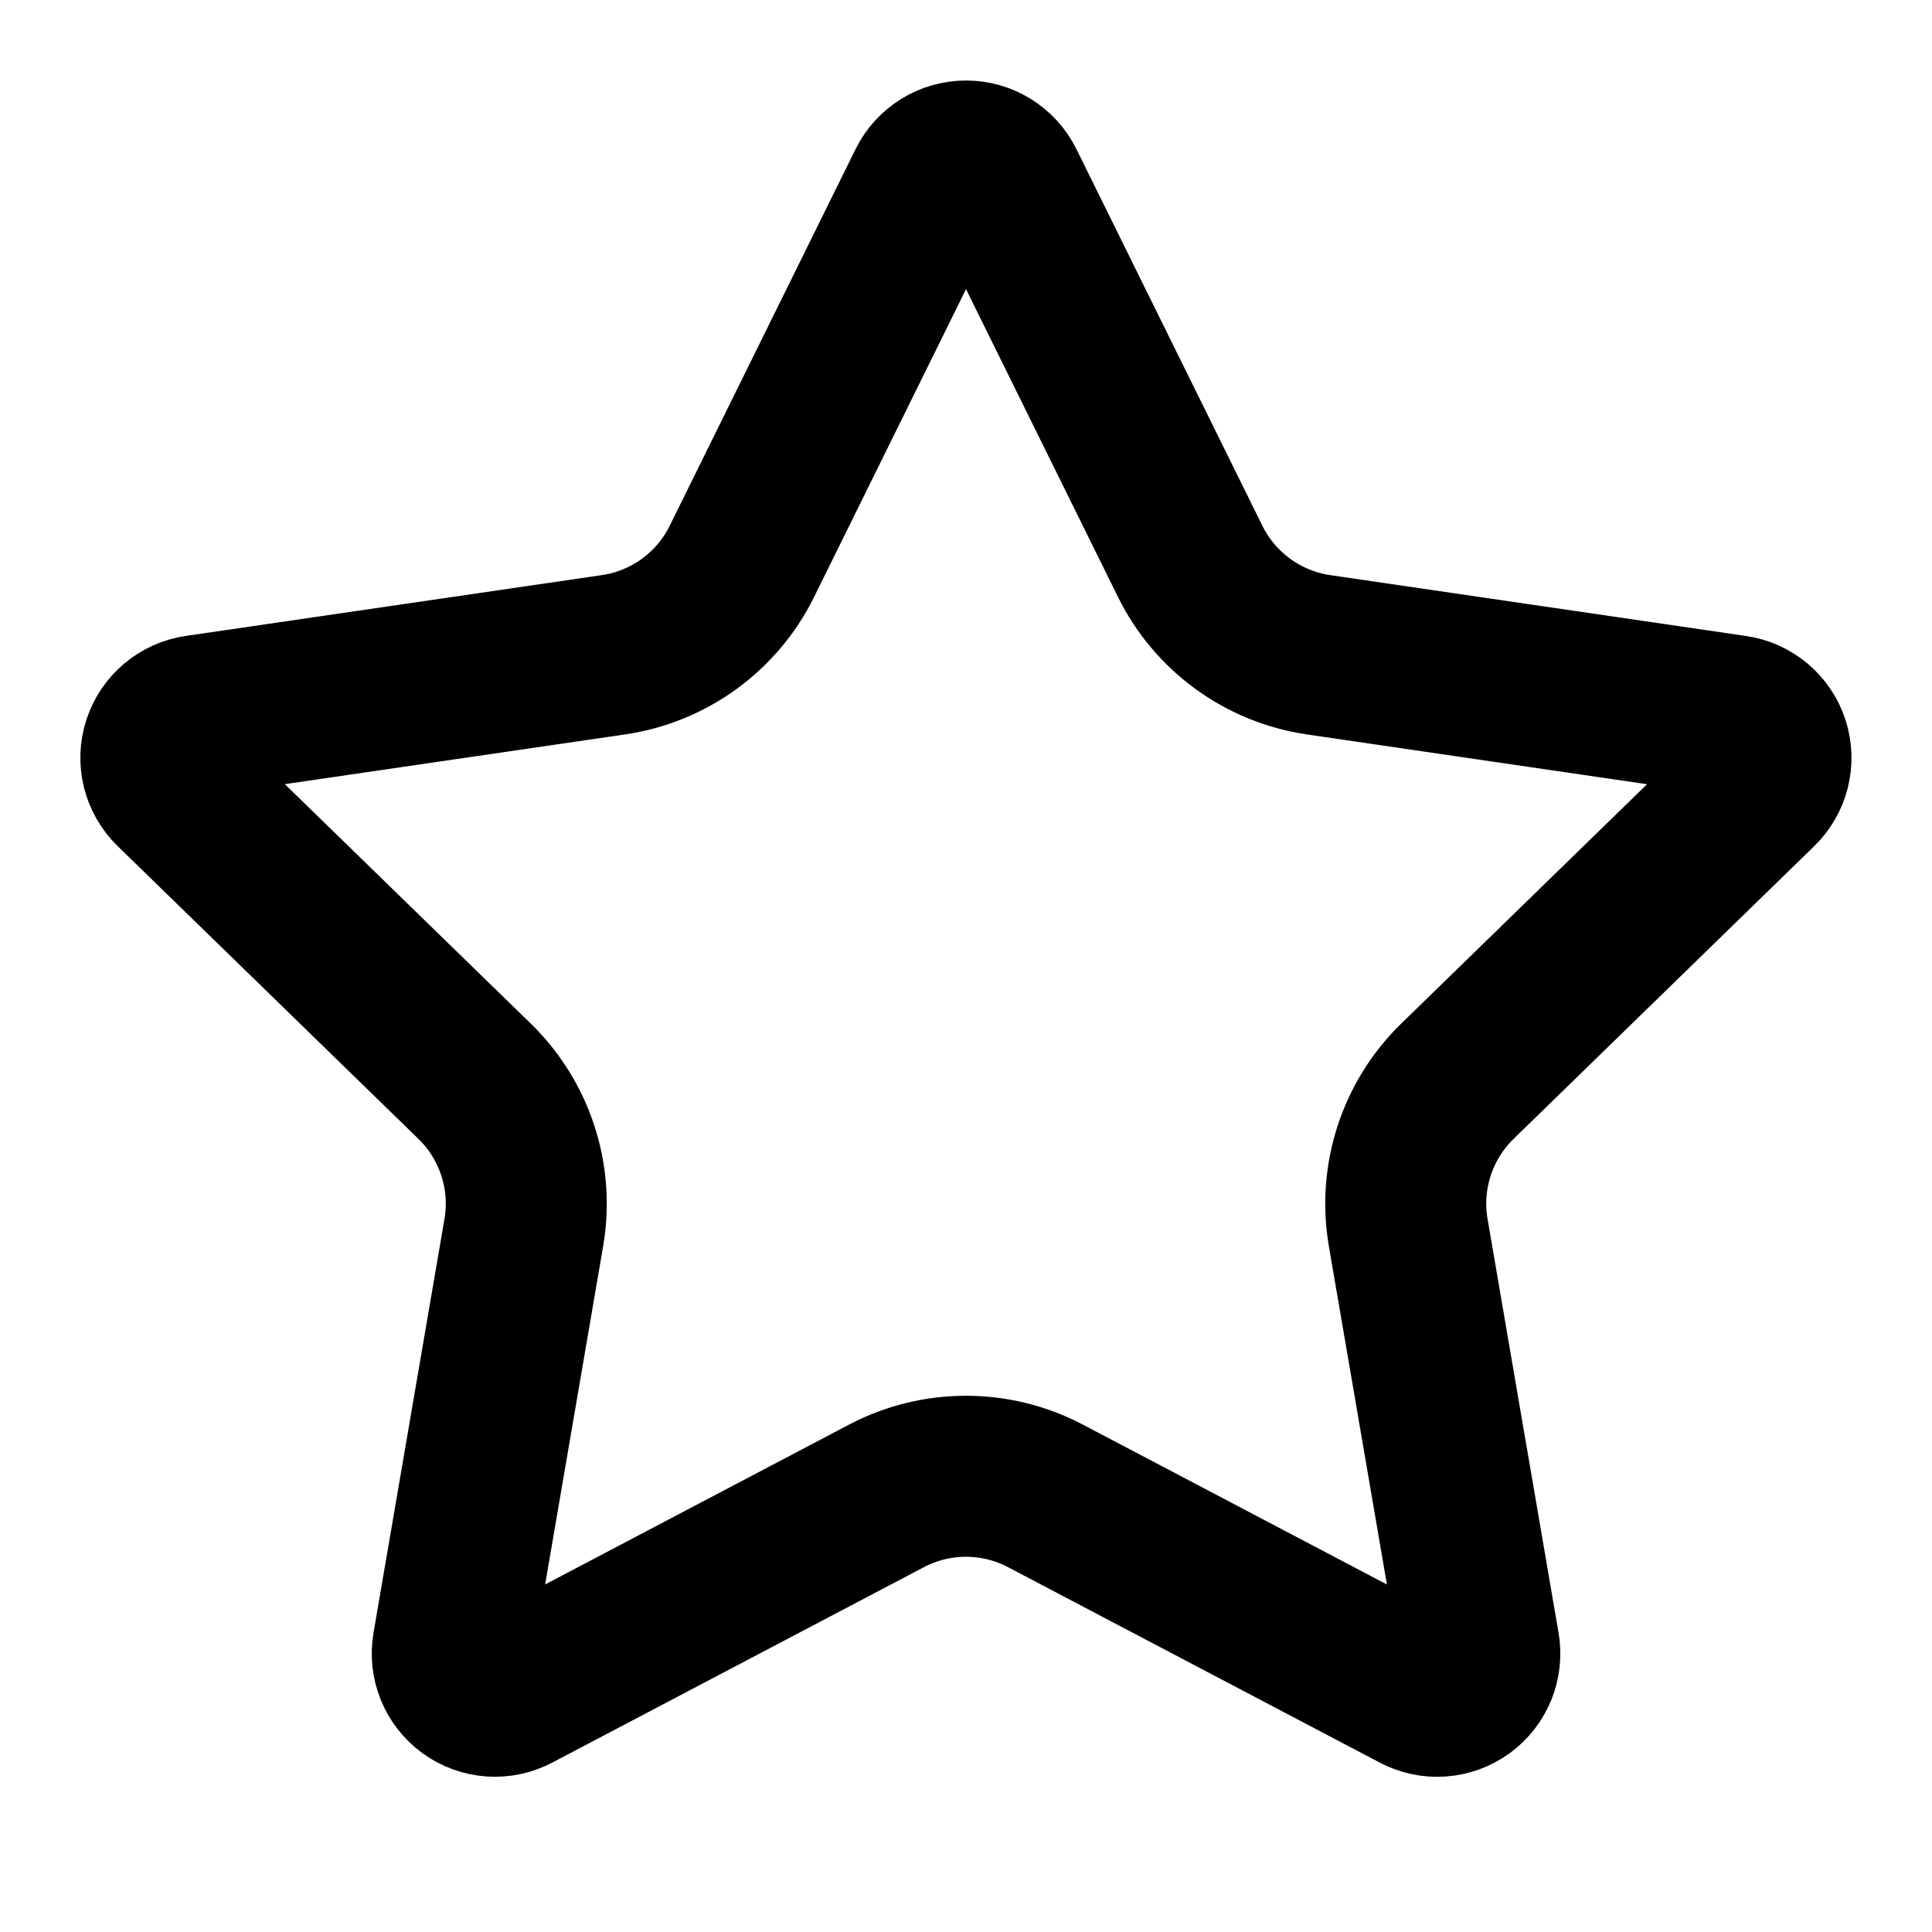
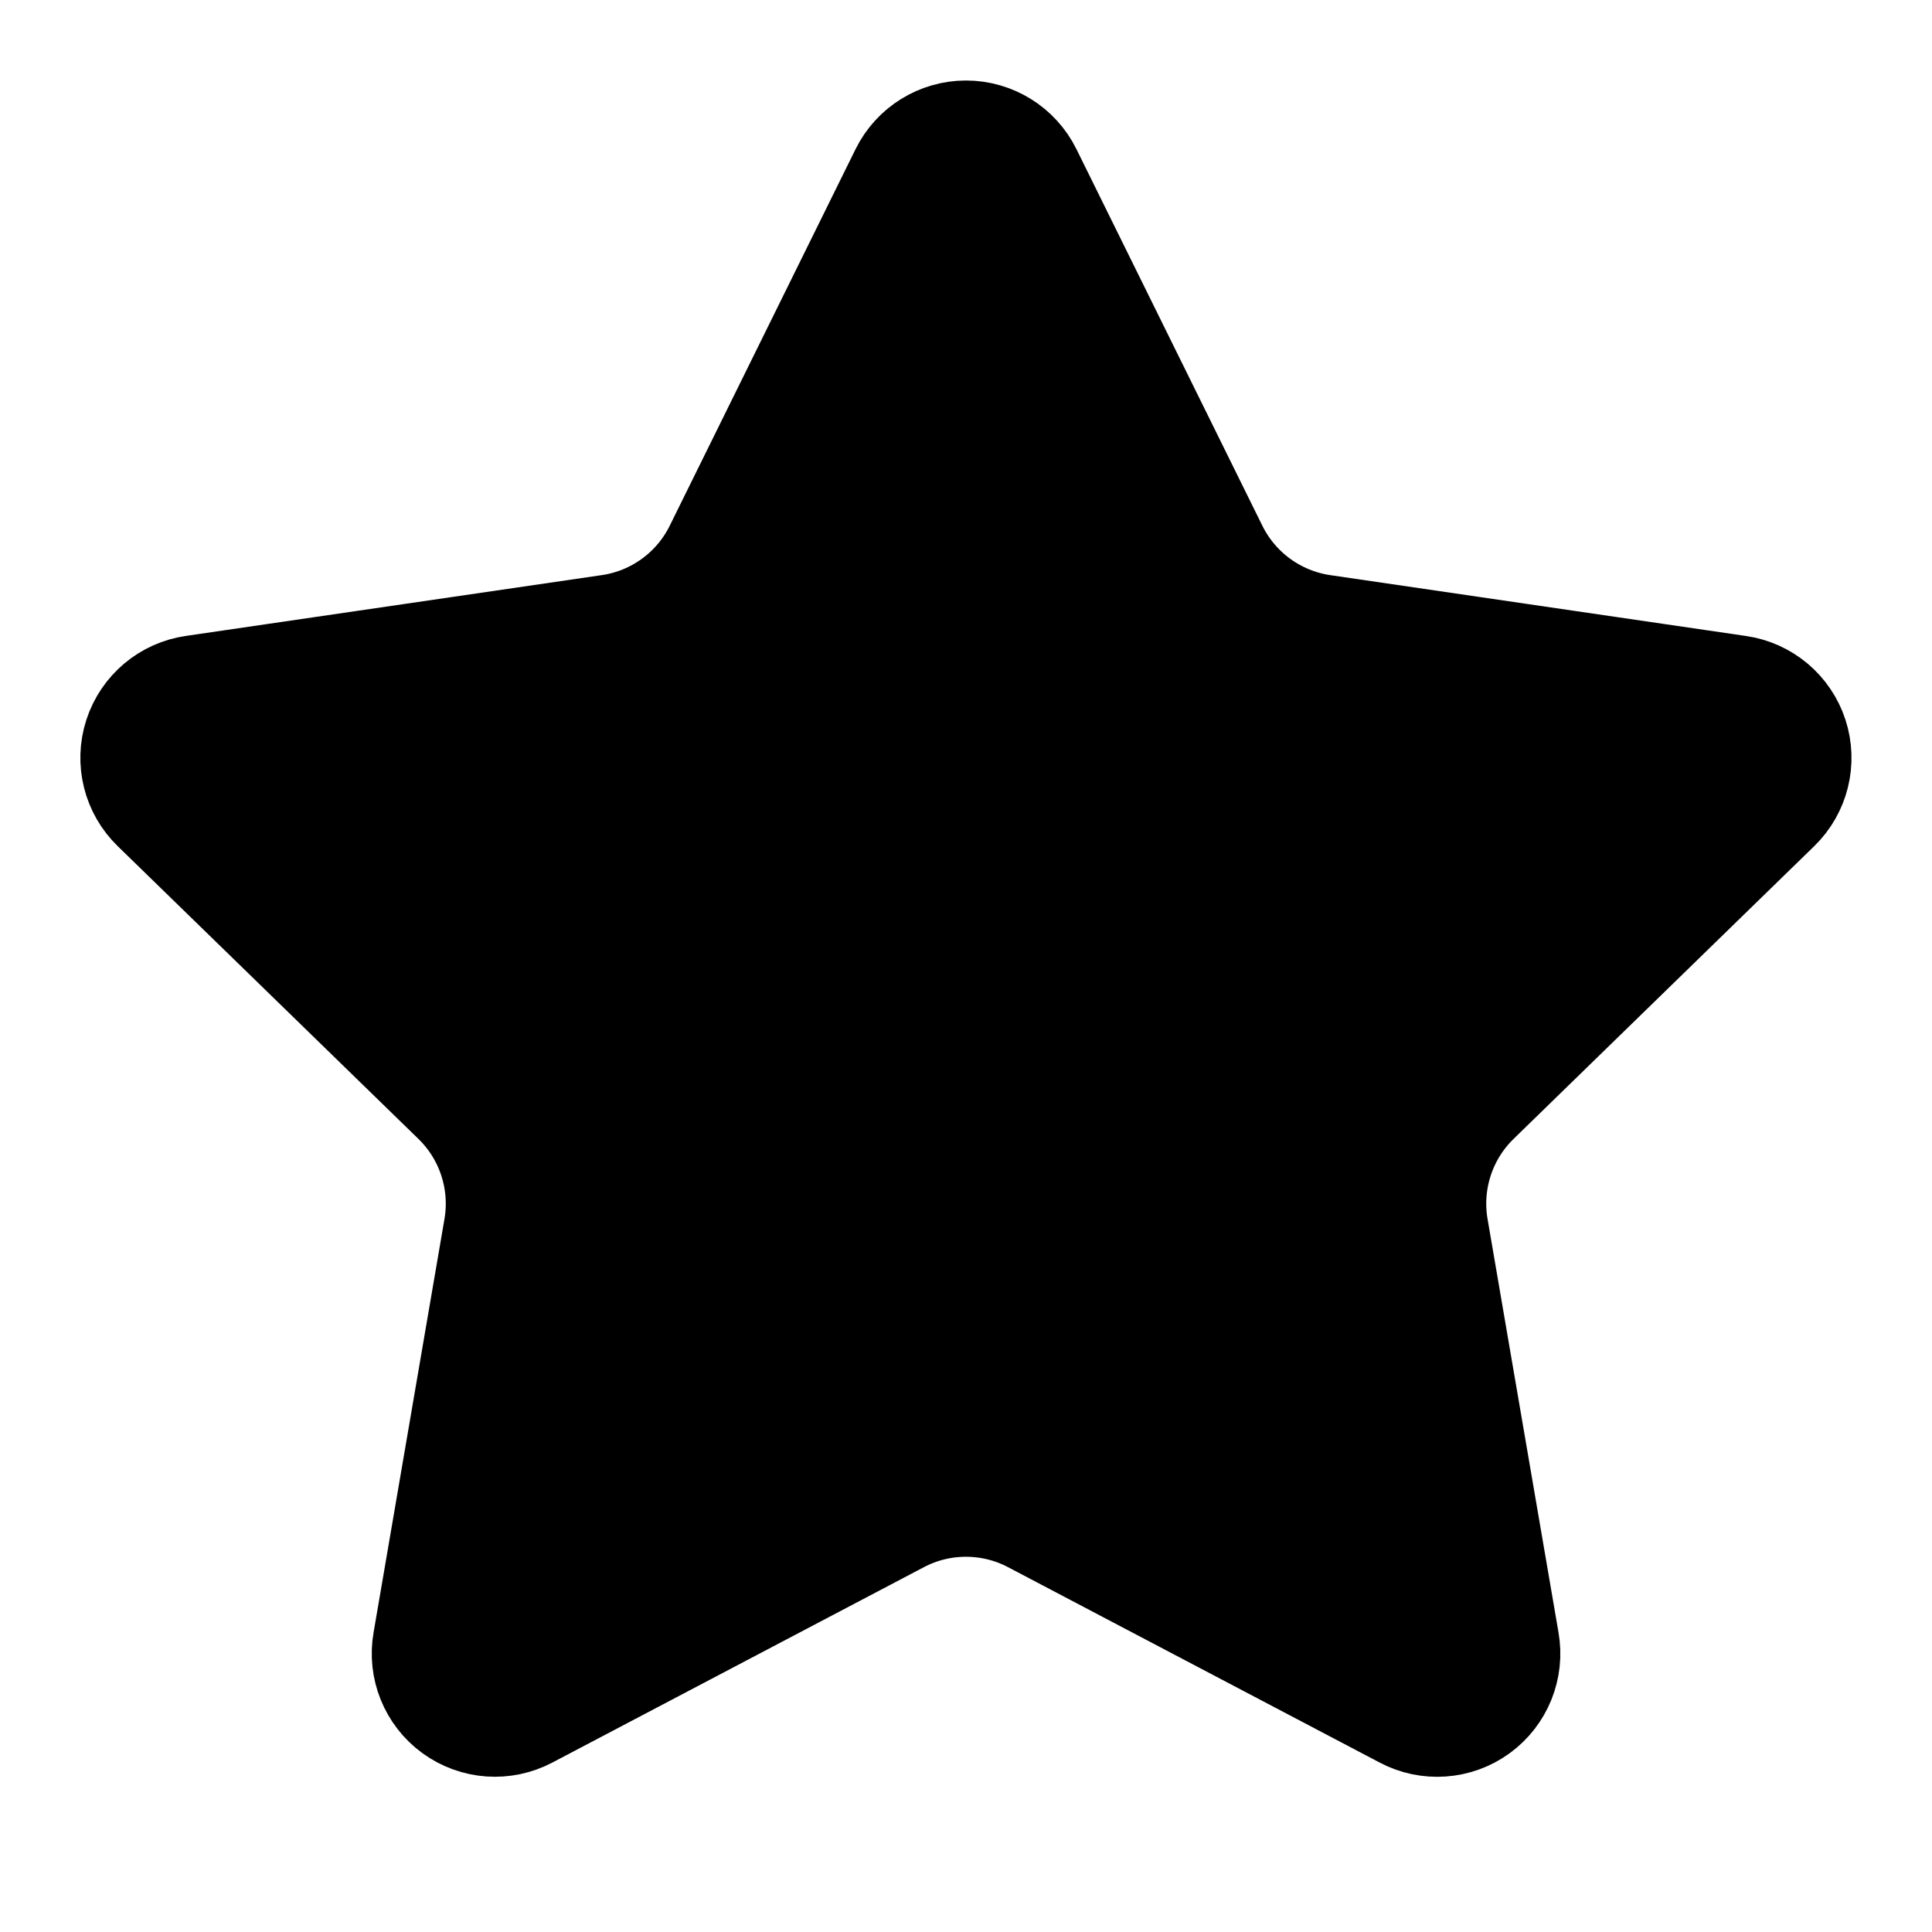
- <svg xmlns="http://www.w3.org/2000/svg" width="24" height="24" viewBox="0 0 24 24" fill="none" stroke="currentColor" stroke-width="2" stroke-linecap="round" stroke-linejoin="round" class="lucide lucide-star-icon lucide-star">
+ <svg xmlns="http://www.w3.org/2000/svg" width="24" height="24" viewBox="0 0 24 24" fill="currentColor" stroke="currentColor" stroke-width="2" stroke-linecap="round" stroke-linejoin="round" class="size-3.5 fill-amber-400 text-amber-400 shrink-0">
  <path d="M11.525 2.295a.53.53 0 0 1 .95 0l2.31 4.679a2.123 2.123 0 0 0 1.595 1.16l5.166.756a.53.53 0 0 1 .294.904l-3.736 3.638a2.123 2.123 0 0 0-.611 1.878l.882 5.14a.53.53 0 0 1-.771.56l-4.618-2.428a2.122 2.122 0 0 0-1.973 0L6.396 21.01a.53.53 0 0 1-.77-.56l.881-5.139a2.122 2.122 0 0 0-.611-1.879L2.16 9.795a.53.53 0 0 1 .294-.906l5.165-.755a2.122 2.122 0 0 0 1.597-1.16z" />
</svg>
